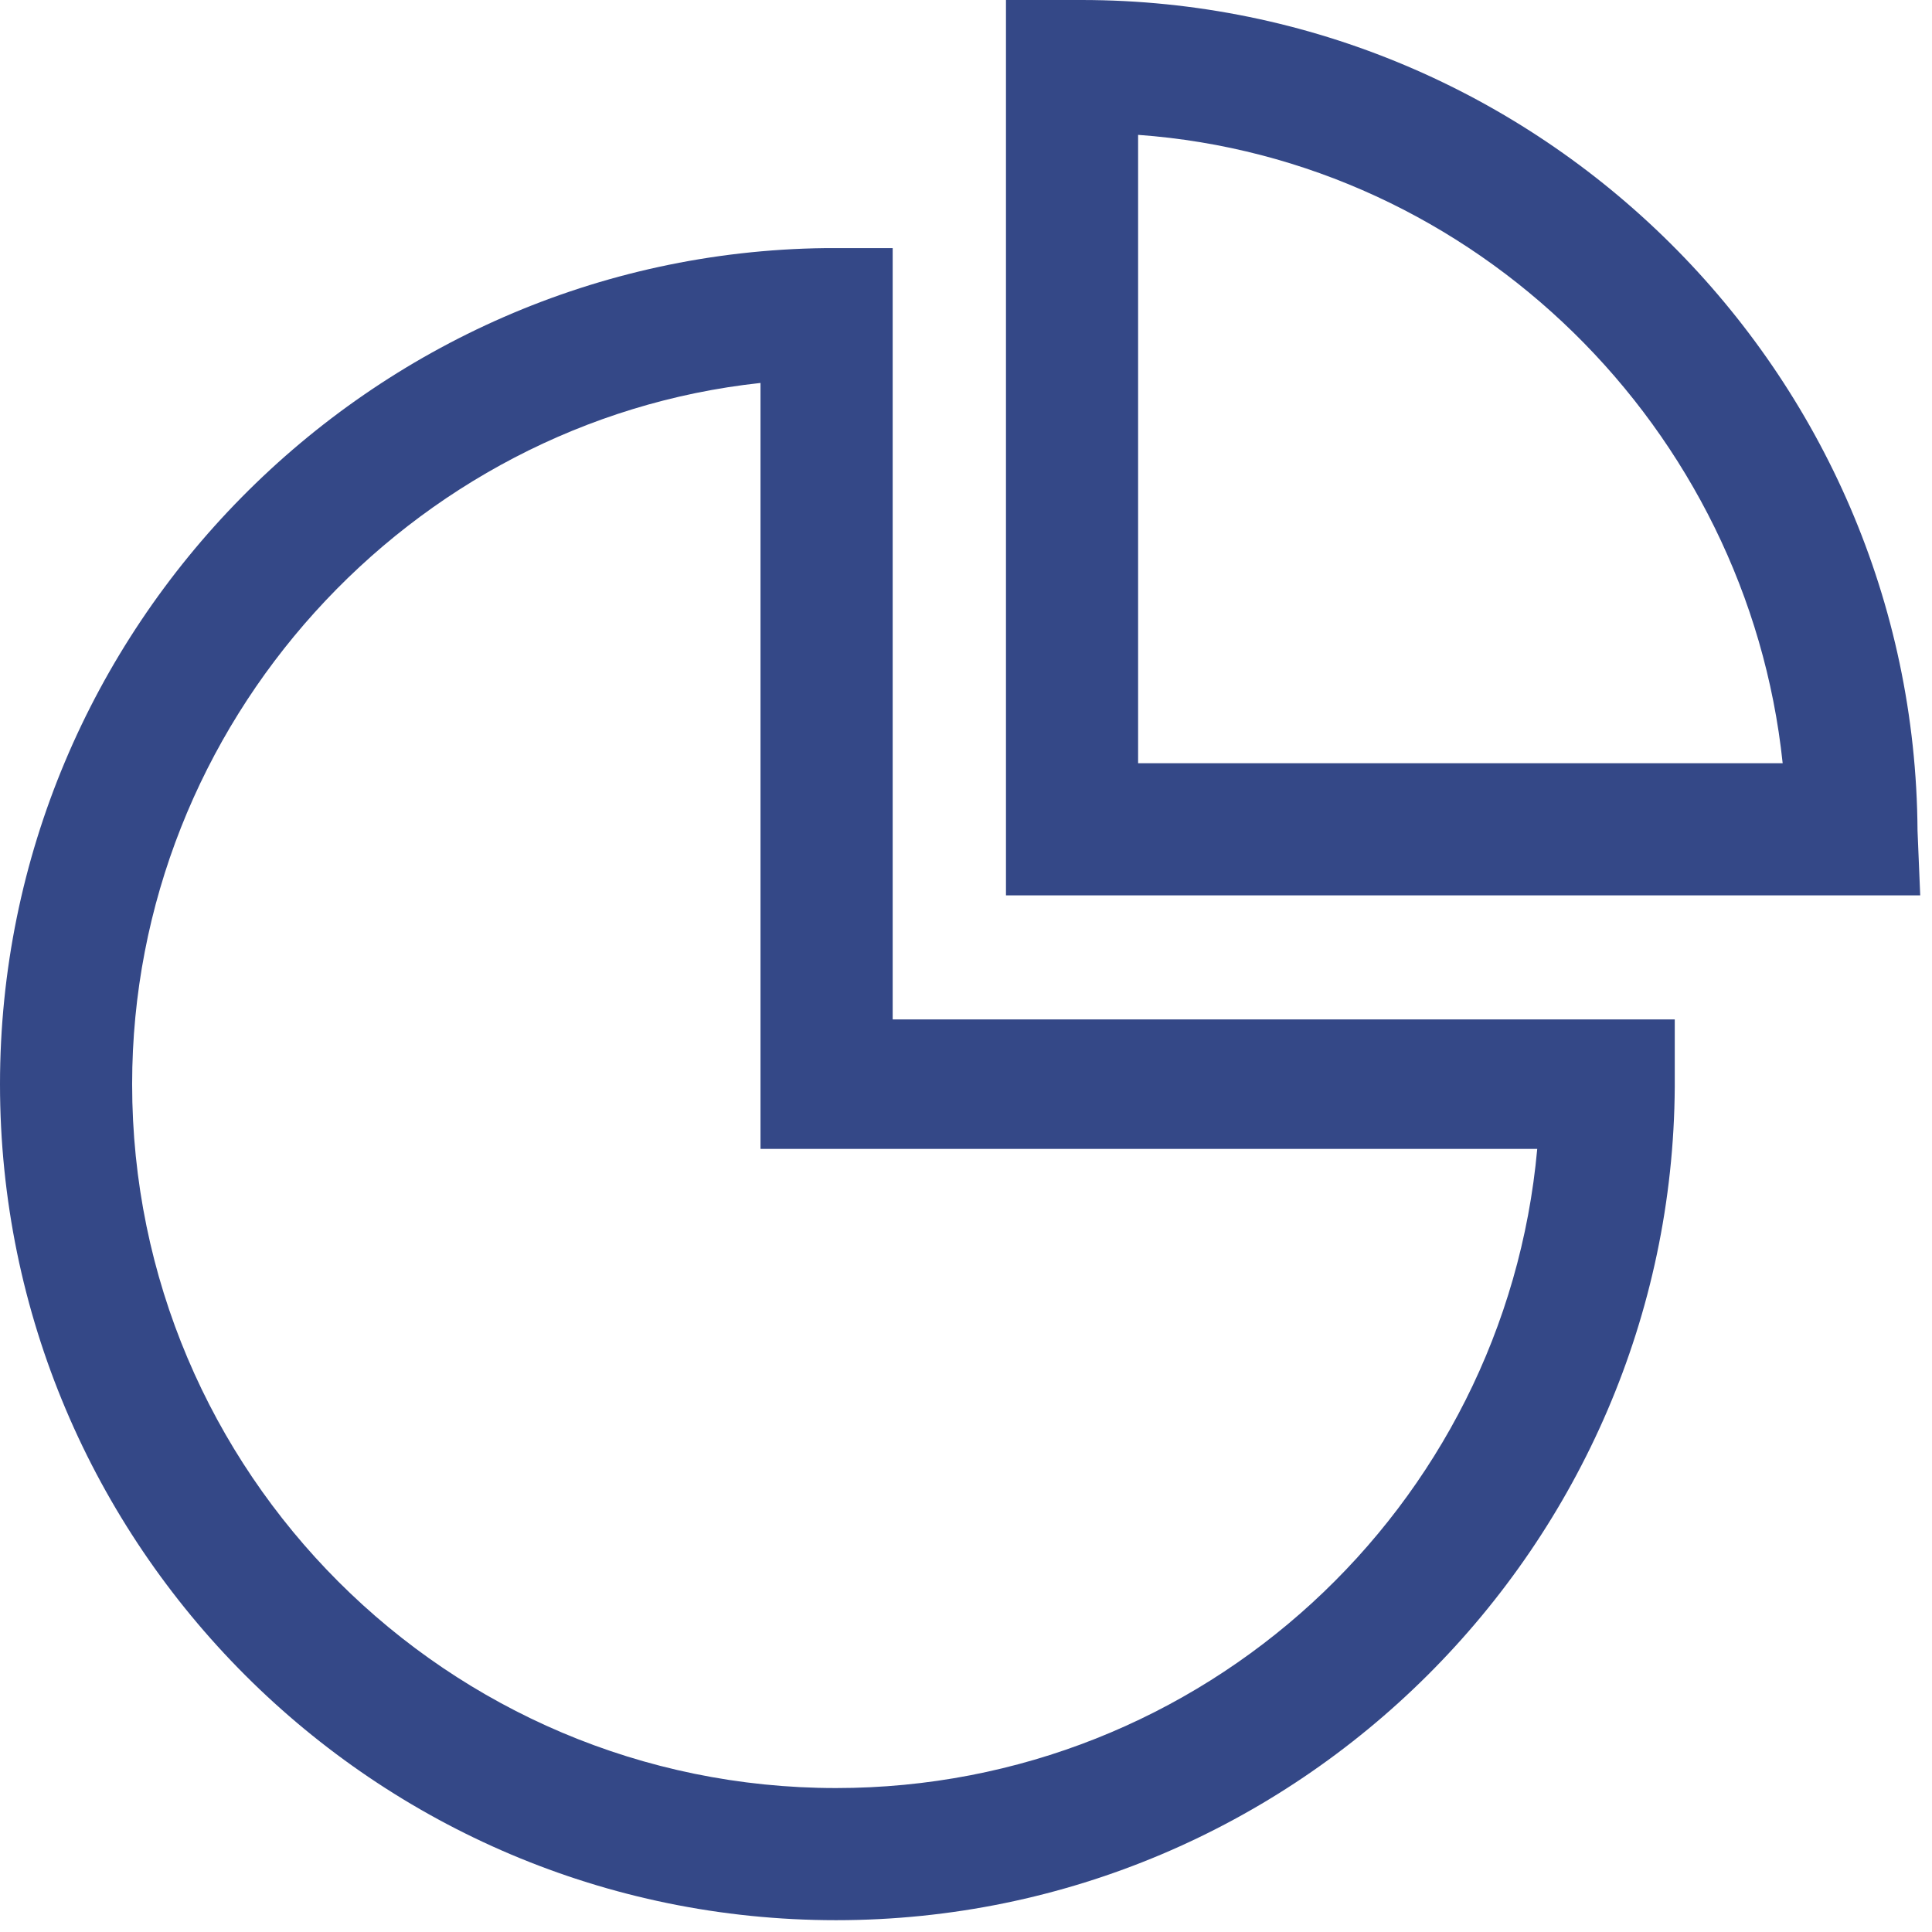
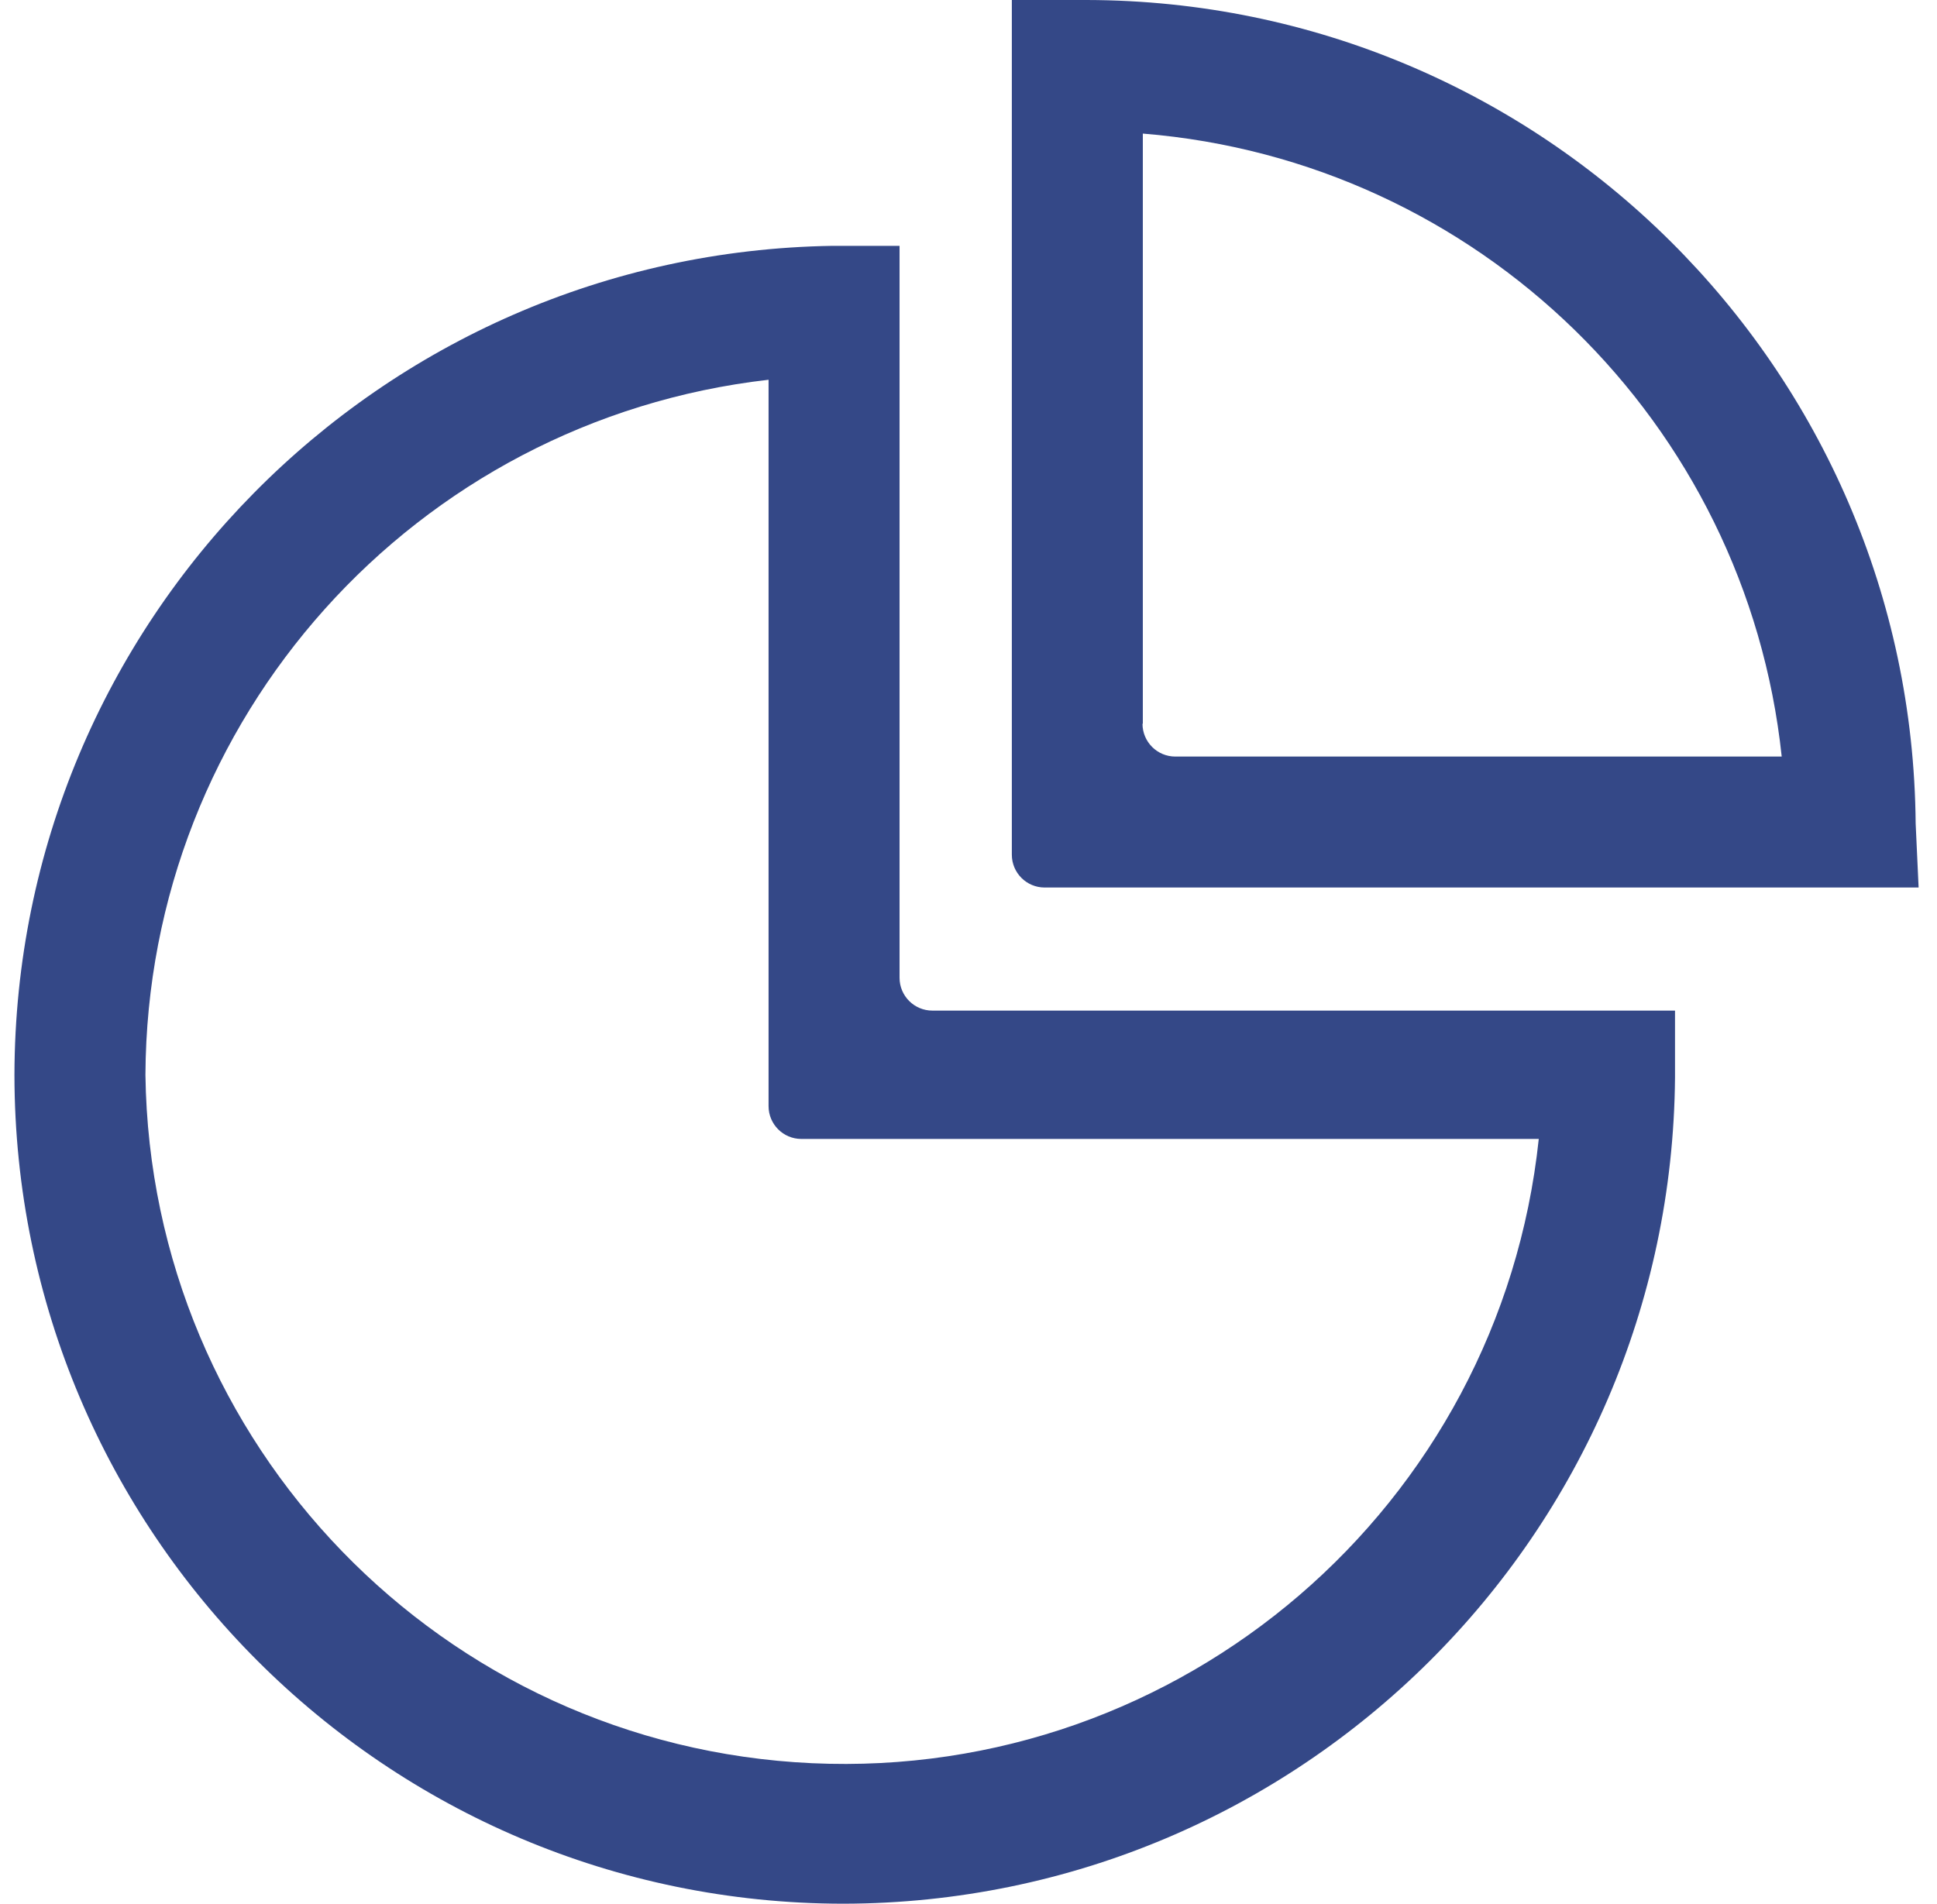
- <svg xmlns="http://www.w3.org/2000/svg" width="61" height="61" viewBox="0 0 61 61" fill="none">
-   <path d="M26.397 60.627C11.836 60.627 0 48.791 0 34.231C0 19.84 11.666 8.004 26.056 7.834H28.185V32.187H52.878V34.316C52.793 48.791 40.957 60.627 26.397 60.627ZM24.012 12.091C12.943 13.284 4.172 22.82 4.172 34.231C4.172 46.492 14.135 56.455 26.397 56.455C37.977 56.455 47.514 47.599 48.536 36.274H24.012V12.091Z" fill="#344887" />
-   <path d="M60.628 28.27H31.762V0H33.891C33.976 0 34.061 0 34.146 0C48.621 0 60.457 11.751 60.543 26.226L60.628 28.27ZM35.934 24.098H56.285C55.178 13.539 46.578 5.024 35.934 4.258V24.098Z" fill="#344887" />
+ <svg xmlns="http://www.w3.org/2000/svg" viewBox="0 0 59 58" fill="none">
+   <path d="M25.69 58A25.27 25.27 0 01.44 32.75 25.31 25.31 0 0125.36 7.49h2.04v22.3a1 1 0 001 1h22.62v2.04A25.38 25.38 0 0125.7 58zm-2.28-46.43A21.41 21.41 0 004.43 32.75a21.28 21.28 0 0042.44 1.95H24.41a1 1 0 01-1-1V11.57z" fill="#344887" />
+   <path d="M58.44 27.04H31.82a1 1 0 01-1-1V0H33.1a25.3 25.3 0 0125.25 25.09l.09 1.95zM34.8 22.05a1 1 0 001 1h18.47A21.3 21.3 0 0034.81 4.07v17.98z" fill="#344887" />
</svg>
